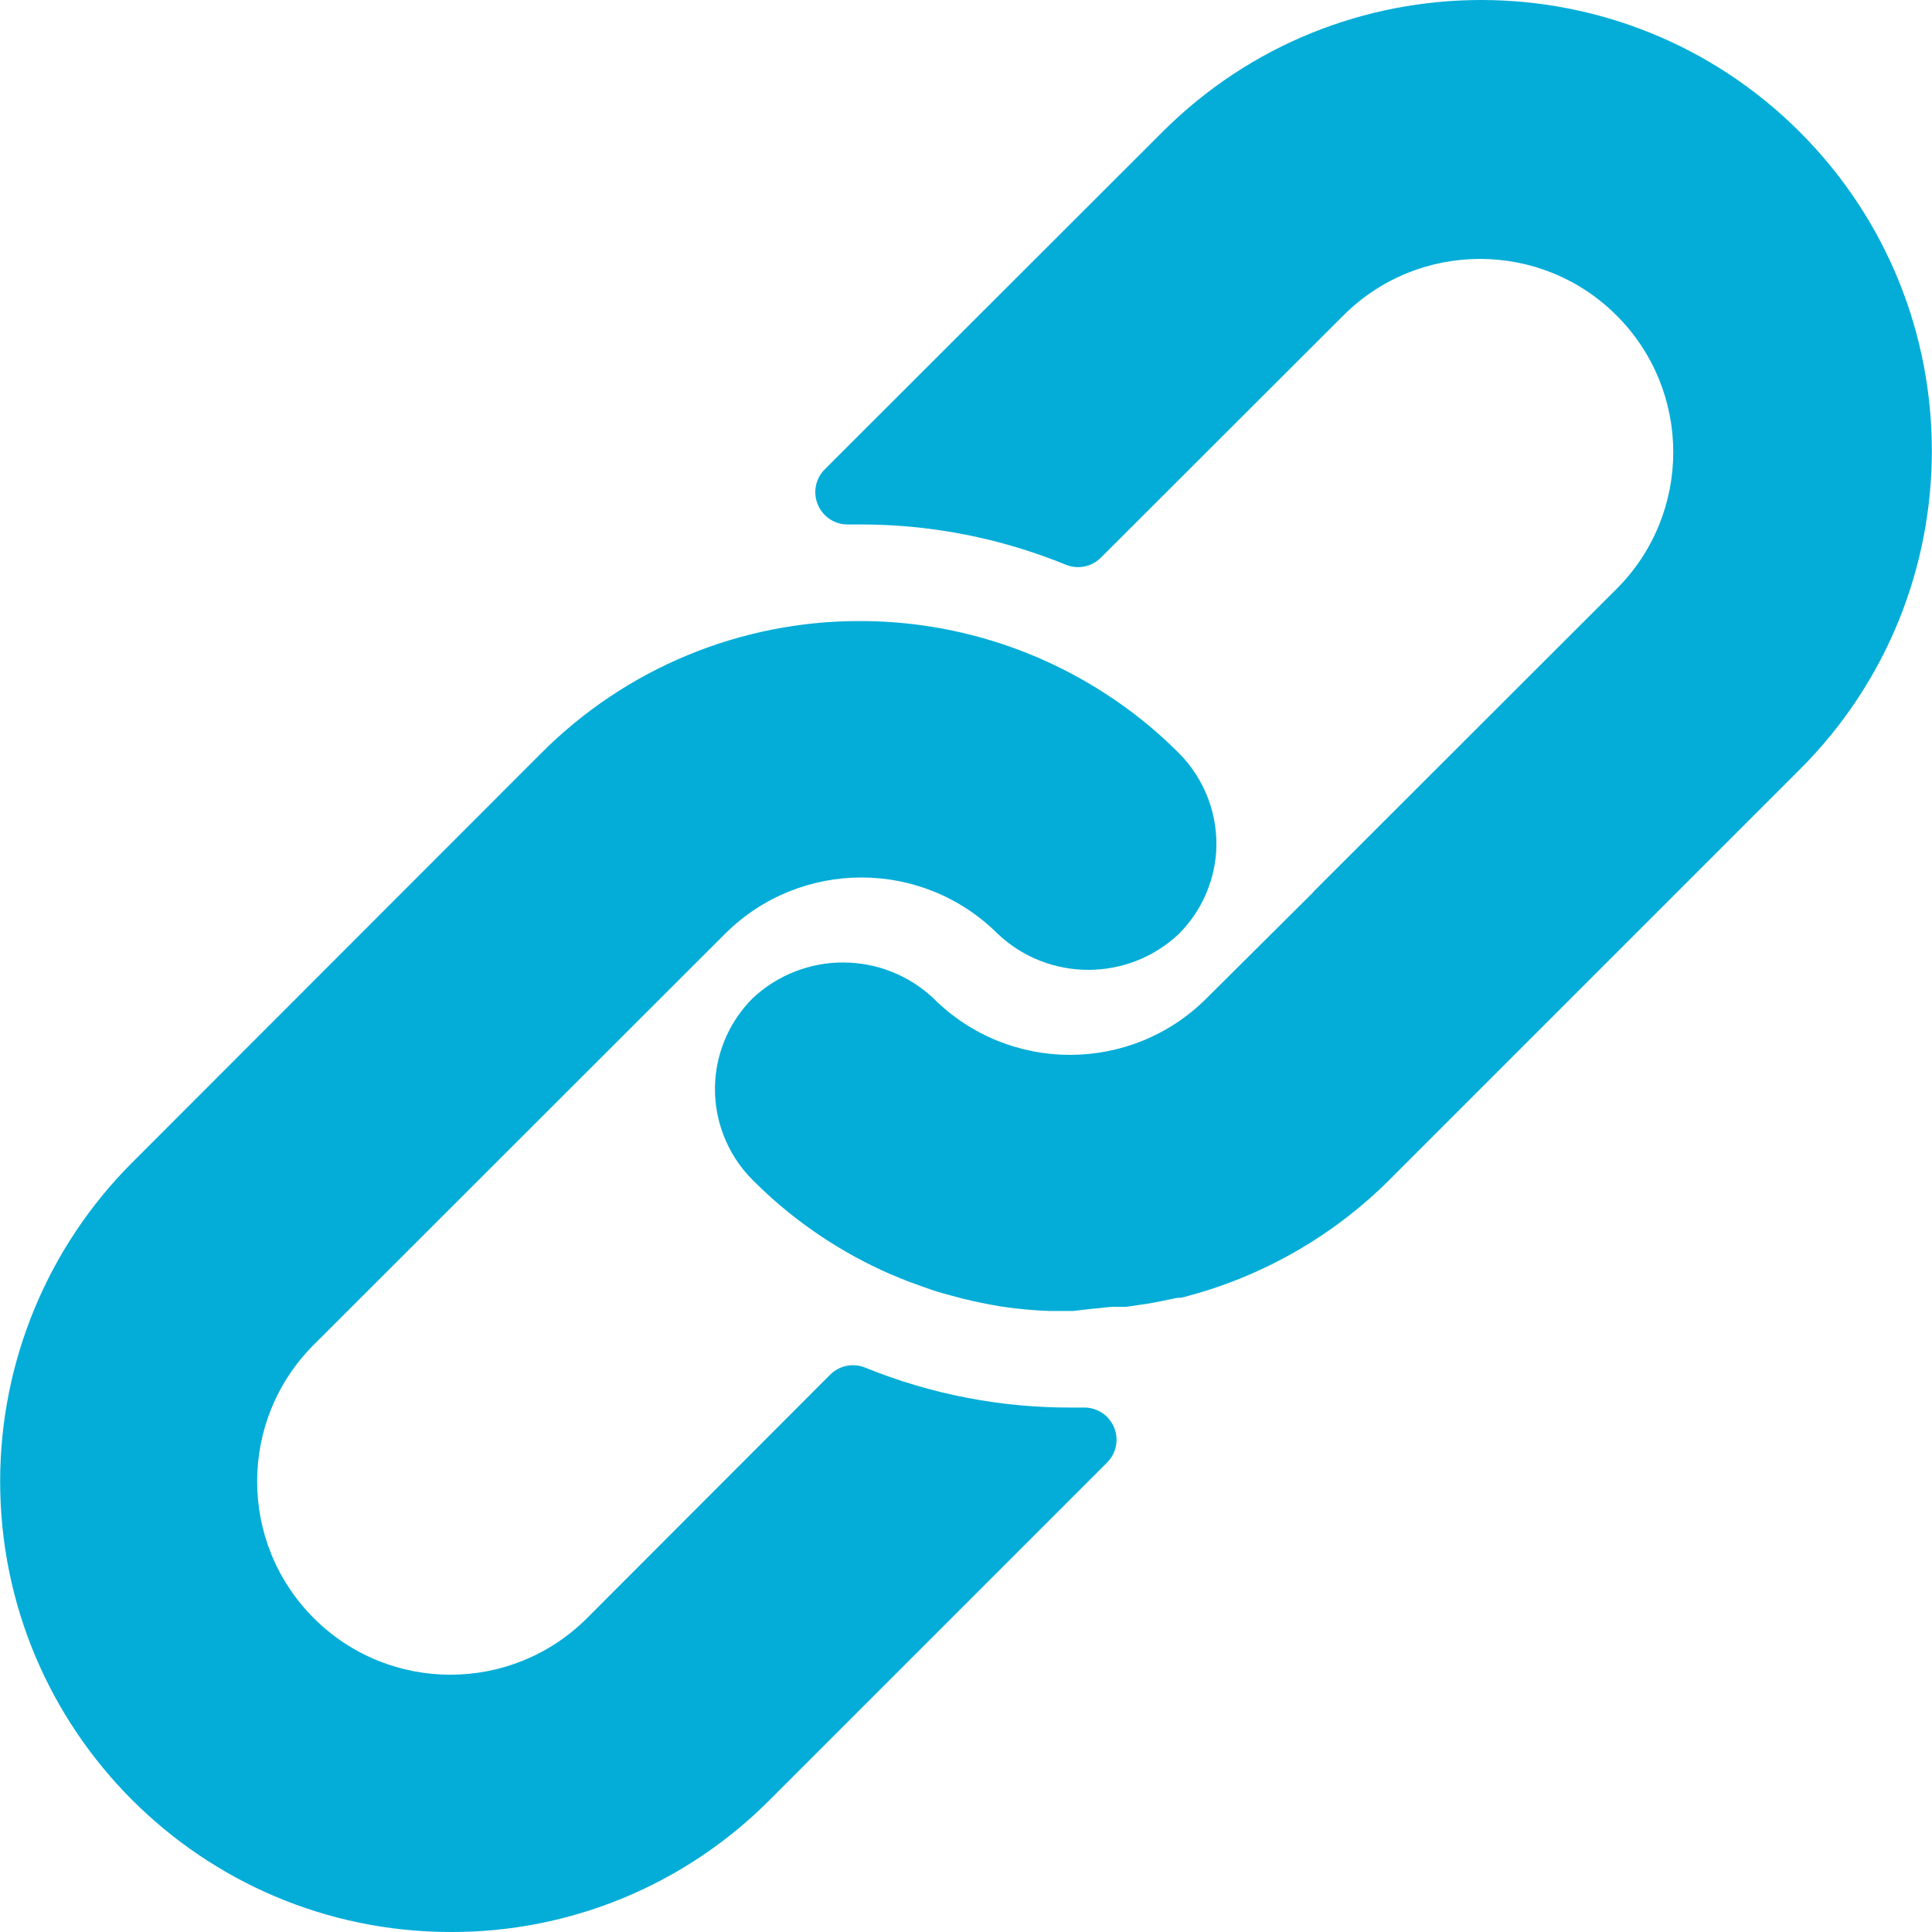
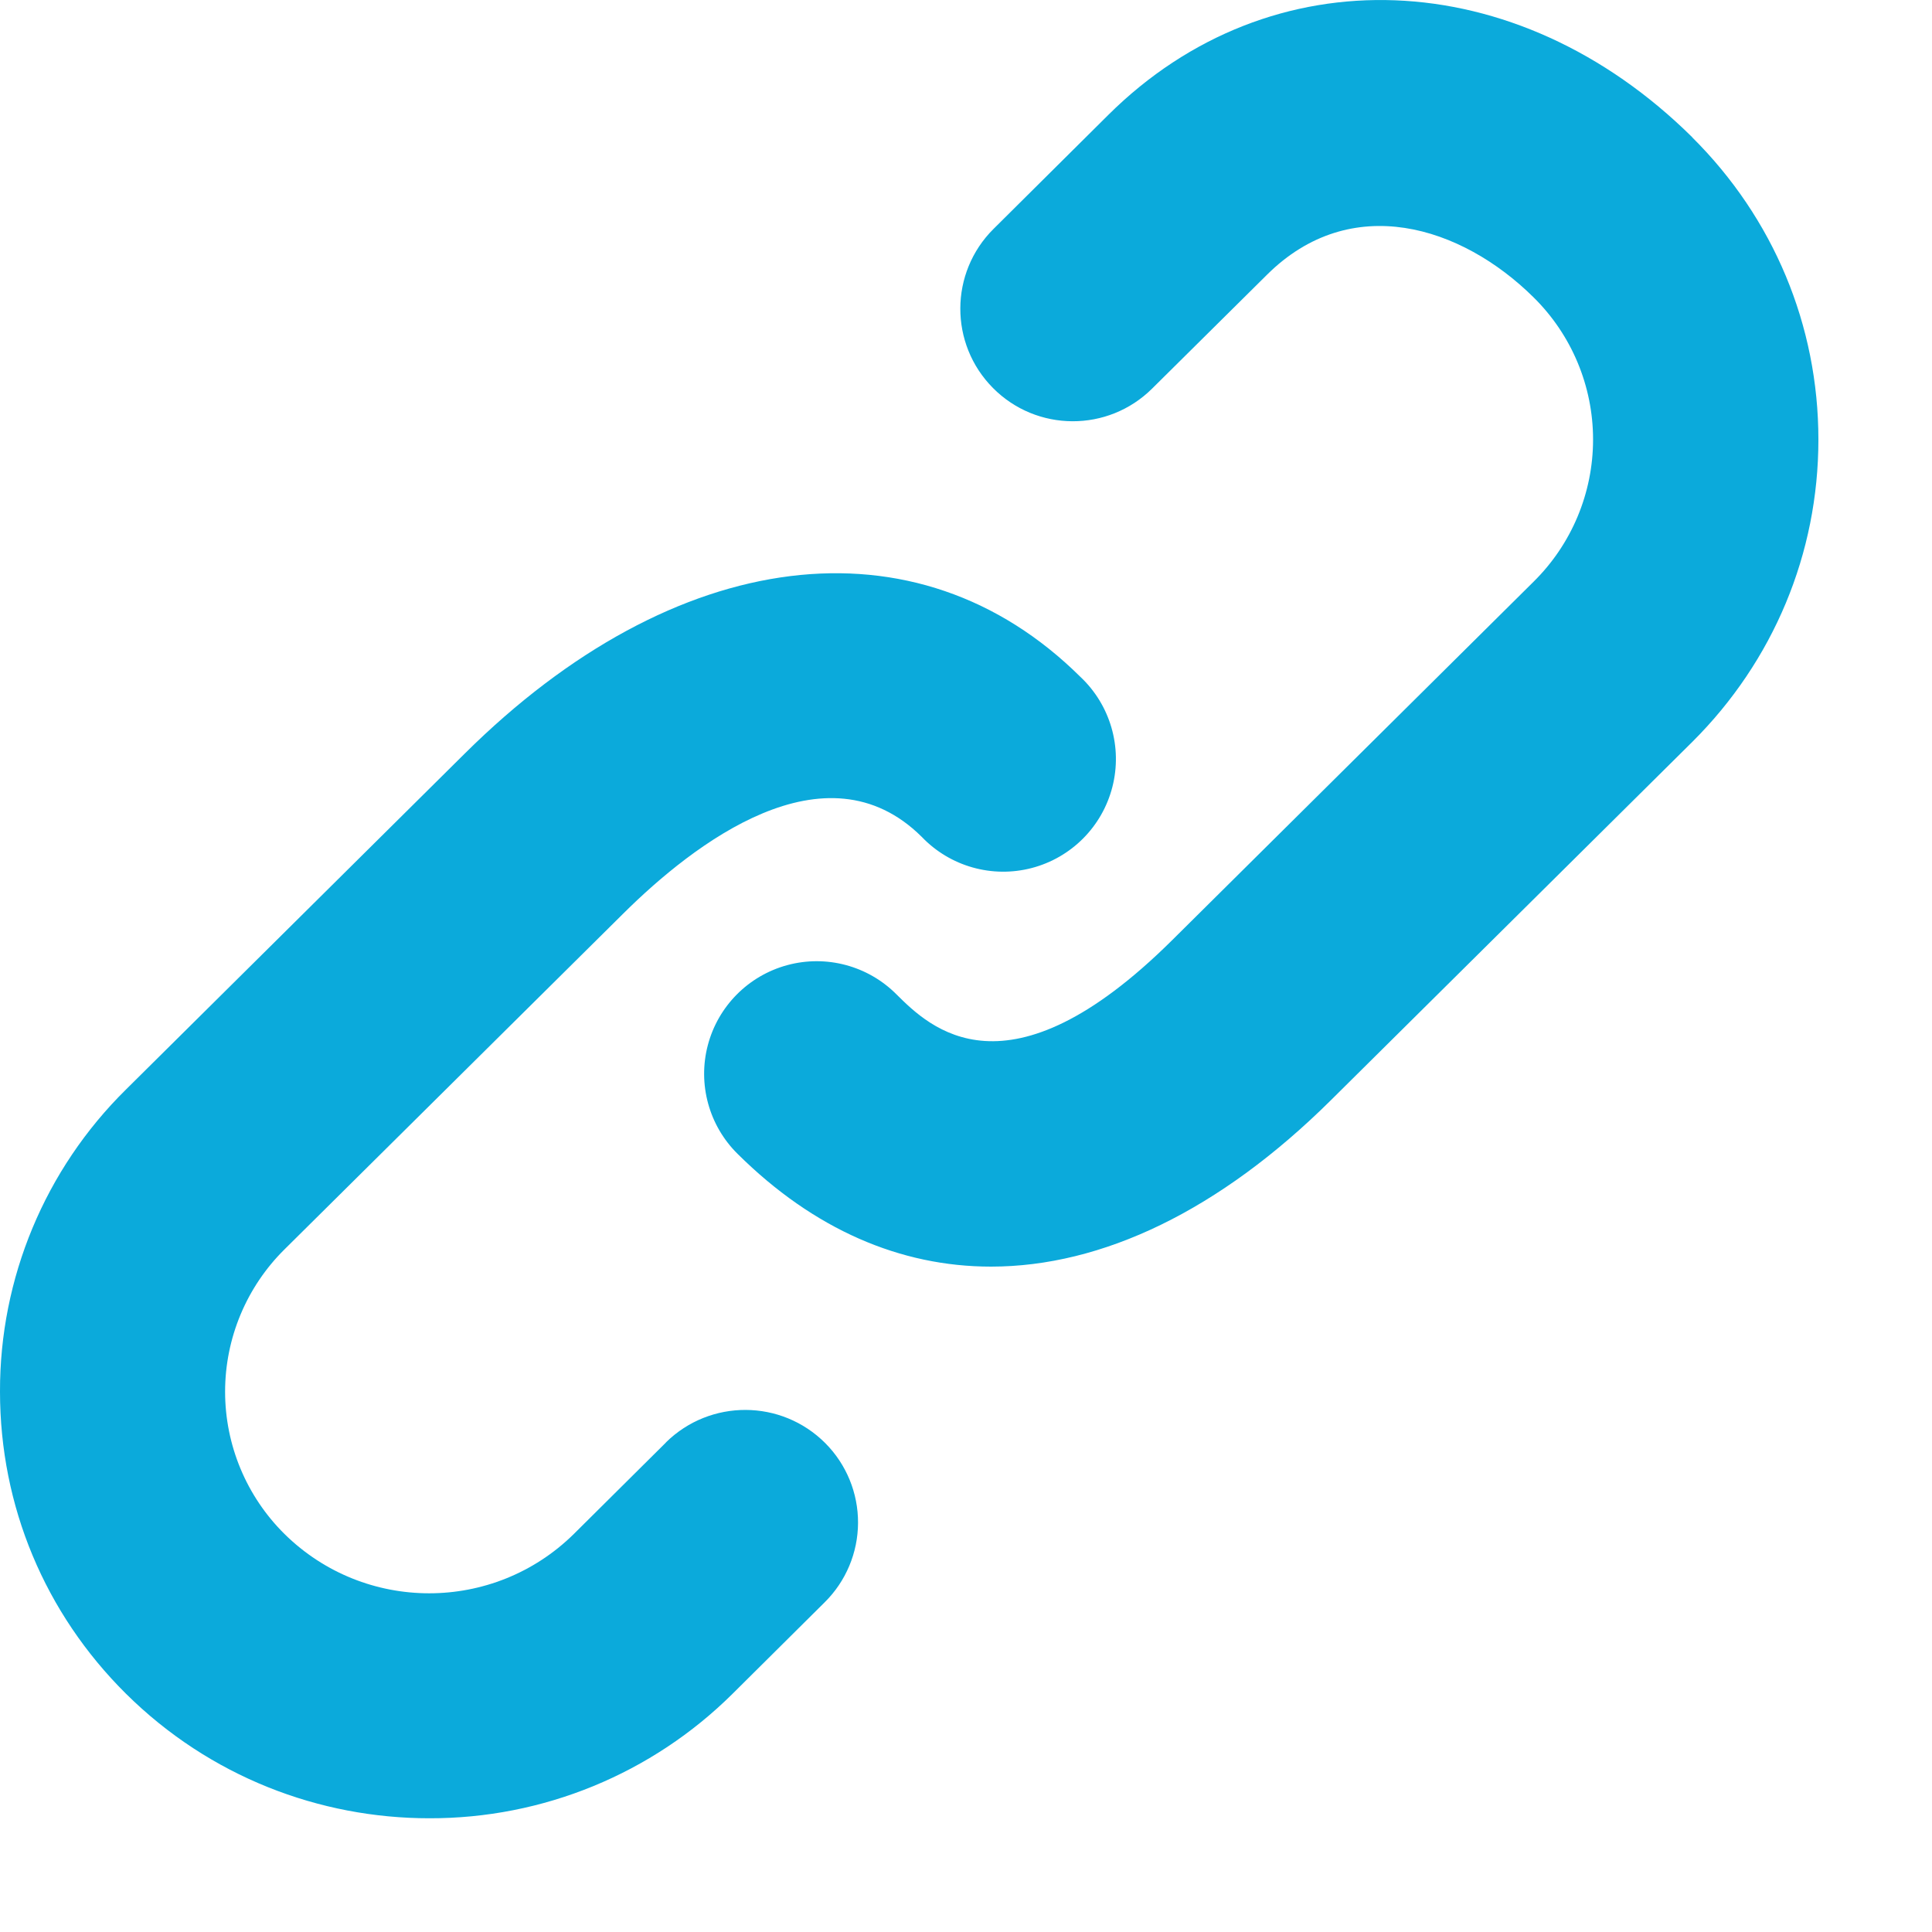
- <svg xmlns="http://www.w3.org/2000/svg" viewBox="0 0 512.092 512.092">
-   <path fill="#03add8" d="M312.453 199.601a116.167 116.167 0 0 0-20.053-16.128 119.472 119.472 0 0 0-64.427-18.859 118.952 118.952 0 0 0-84.48 34.987L34.949 308.23a119.466 119.466 0 0 0-34.91 84.318c-.042 65.98 53.41 119.501 119.39 119.543a118.7 118.7 0 0 0 84.395-34.816l89.6-89.6a8.534 8.534 0 0 0-6.059-14.592h-3.413a143.626 143.626 0 0 1-54.613-10.581 8.533 8.533 0 0 0-9.301 1.877l-64.427 64.512c-20.006 20.006-52.442 20.006-72.448 0-20.006-20.006-20.006-52.442 0-72.448l108.971-108.885c19.99-19.965 52.373-19.965 72.363 0 13.472 12.679 34.486 12.679 47.957 0a34.134 34.134 0 0 0 9.899-21.675 34.137 34.137 0 0 0-9.9-26.282z" />
-   <path fill="#03add8" d="M477.061 34.993c-46.657-46.657-122.303-46.657-168.96 0l-89.515 89.429a8.533 8.533 0 0 0-1.792 9.387 8.532 8.532 0 0 0 8.021 5.205h3.157a143.357 143.357 0 0 1 54.528 10.667 8.533 8.533 0 0 0 9.301-1.877l64.256-64.171c20.006-20.006 52.442-20.006 72.448 0 20.006 20.006 20.006 52.442 0 72.448l-80.043 79.957-.683.768-27.989 27.819c-19.99 19.965-52.373 19.965-72.363 0-13.472-12.679-34.486-12.679-47.957 0a34.139 34.139 0 0 0-9.899 21.845 34.137 34.137 0 0 0 9.899 26.283 118.447 118.447 0 0 0 34.133 23.893c1.792.853 3.584 1.536 5.376 2.304 1.792.768 3.669 1.365 5.461 2.048a67.799 67.799 0 0 0 5.461 1.792l5.035 1.365c3.413.853 6.827 1.536 10.325 2.133 4.214.626 8.458 1.025 12.715 1.195h6.485l5.12-.597c1.877-.085 3.84-.512 6.059-.512h2.901l5.888-.853 2.731-.512 4.949-1.024h.939a119.456 119.456 0 0 0 55.381-31.403l108.629-108.629c46.66-46.657 46.66-122.303.003-168.96z" />
+ <svg xmlns="http://www.w3.org/2000/svg" width="15" height="15" viewBox="0 0 15 15">
+   <path d="M5.17 11.2l-.715.71a1.6 1.6 0 0 1-2.246 0 1.554 1.554 0 0 1 0-2.21l2.63-2.607c.544-.54 1.57-1.337 2.317-.596a.875.875 0 1 0 1.233-1.241c-1.27-1.26-3.147-1.027-4.782.596L.977 8.46A3.281 3.281 0 0 0 0 10.805c0 .888.348 1.72.978 2.345.65.644 1.501.967 2.355.967a3.33 3.33 0 0 0 2.355-.967l.715-.71a.872.872 0 0 0 .005-1.235.878.878 0 0 0-1.238-.006zm7.97-10.133C11.773-.287 9.865-.36 8.604.893l-.89.884a.873.873 0 1 0 1.231 1.24l.891-.883c.653-.65 1.51-.38 2.07.174a1.55 1.55 0 0 1 0 2.209L9.101 7.299c-1.282 1.272-1.884.676-2.141.421a.874.874 0 1 0-1.232 1.24c.59.585 1.262.874 1.966.874.862 0 1.774-.434 2.641-1.294l2.806-2.782c.628-.626.977-1.46.977-2.345 0-.887-.349-1.72-.979-2.346z" fill="#0BAADB" />
</svg>
